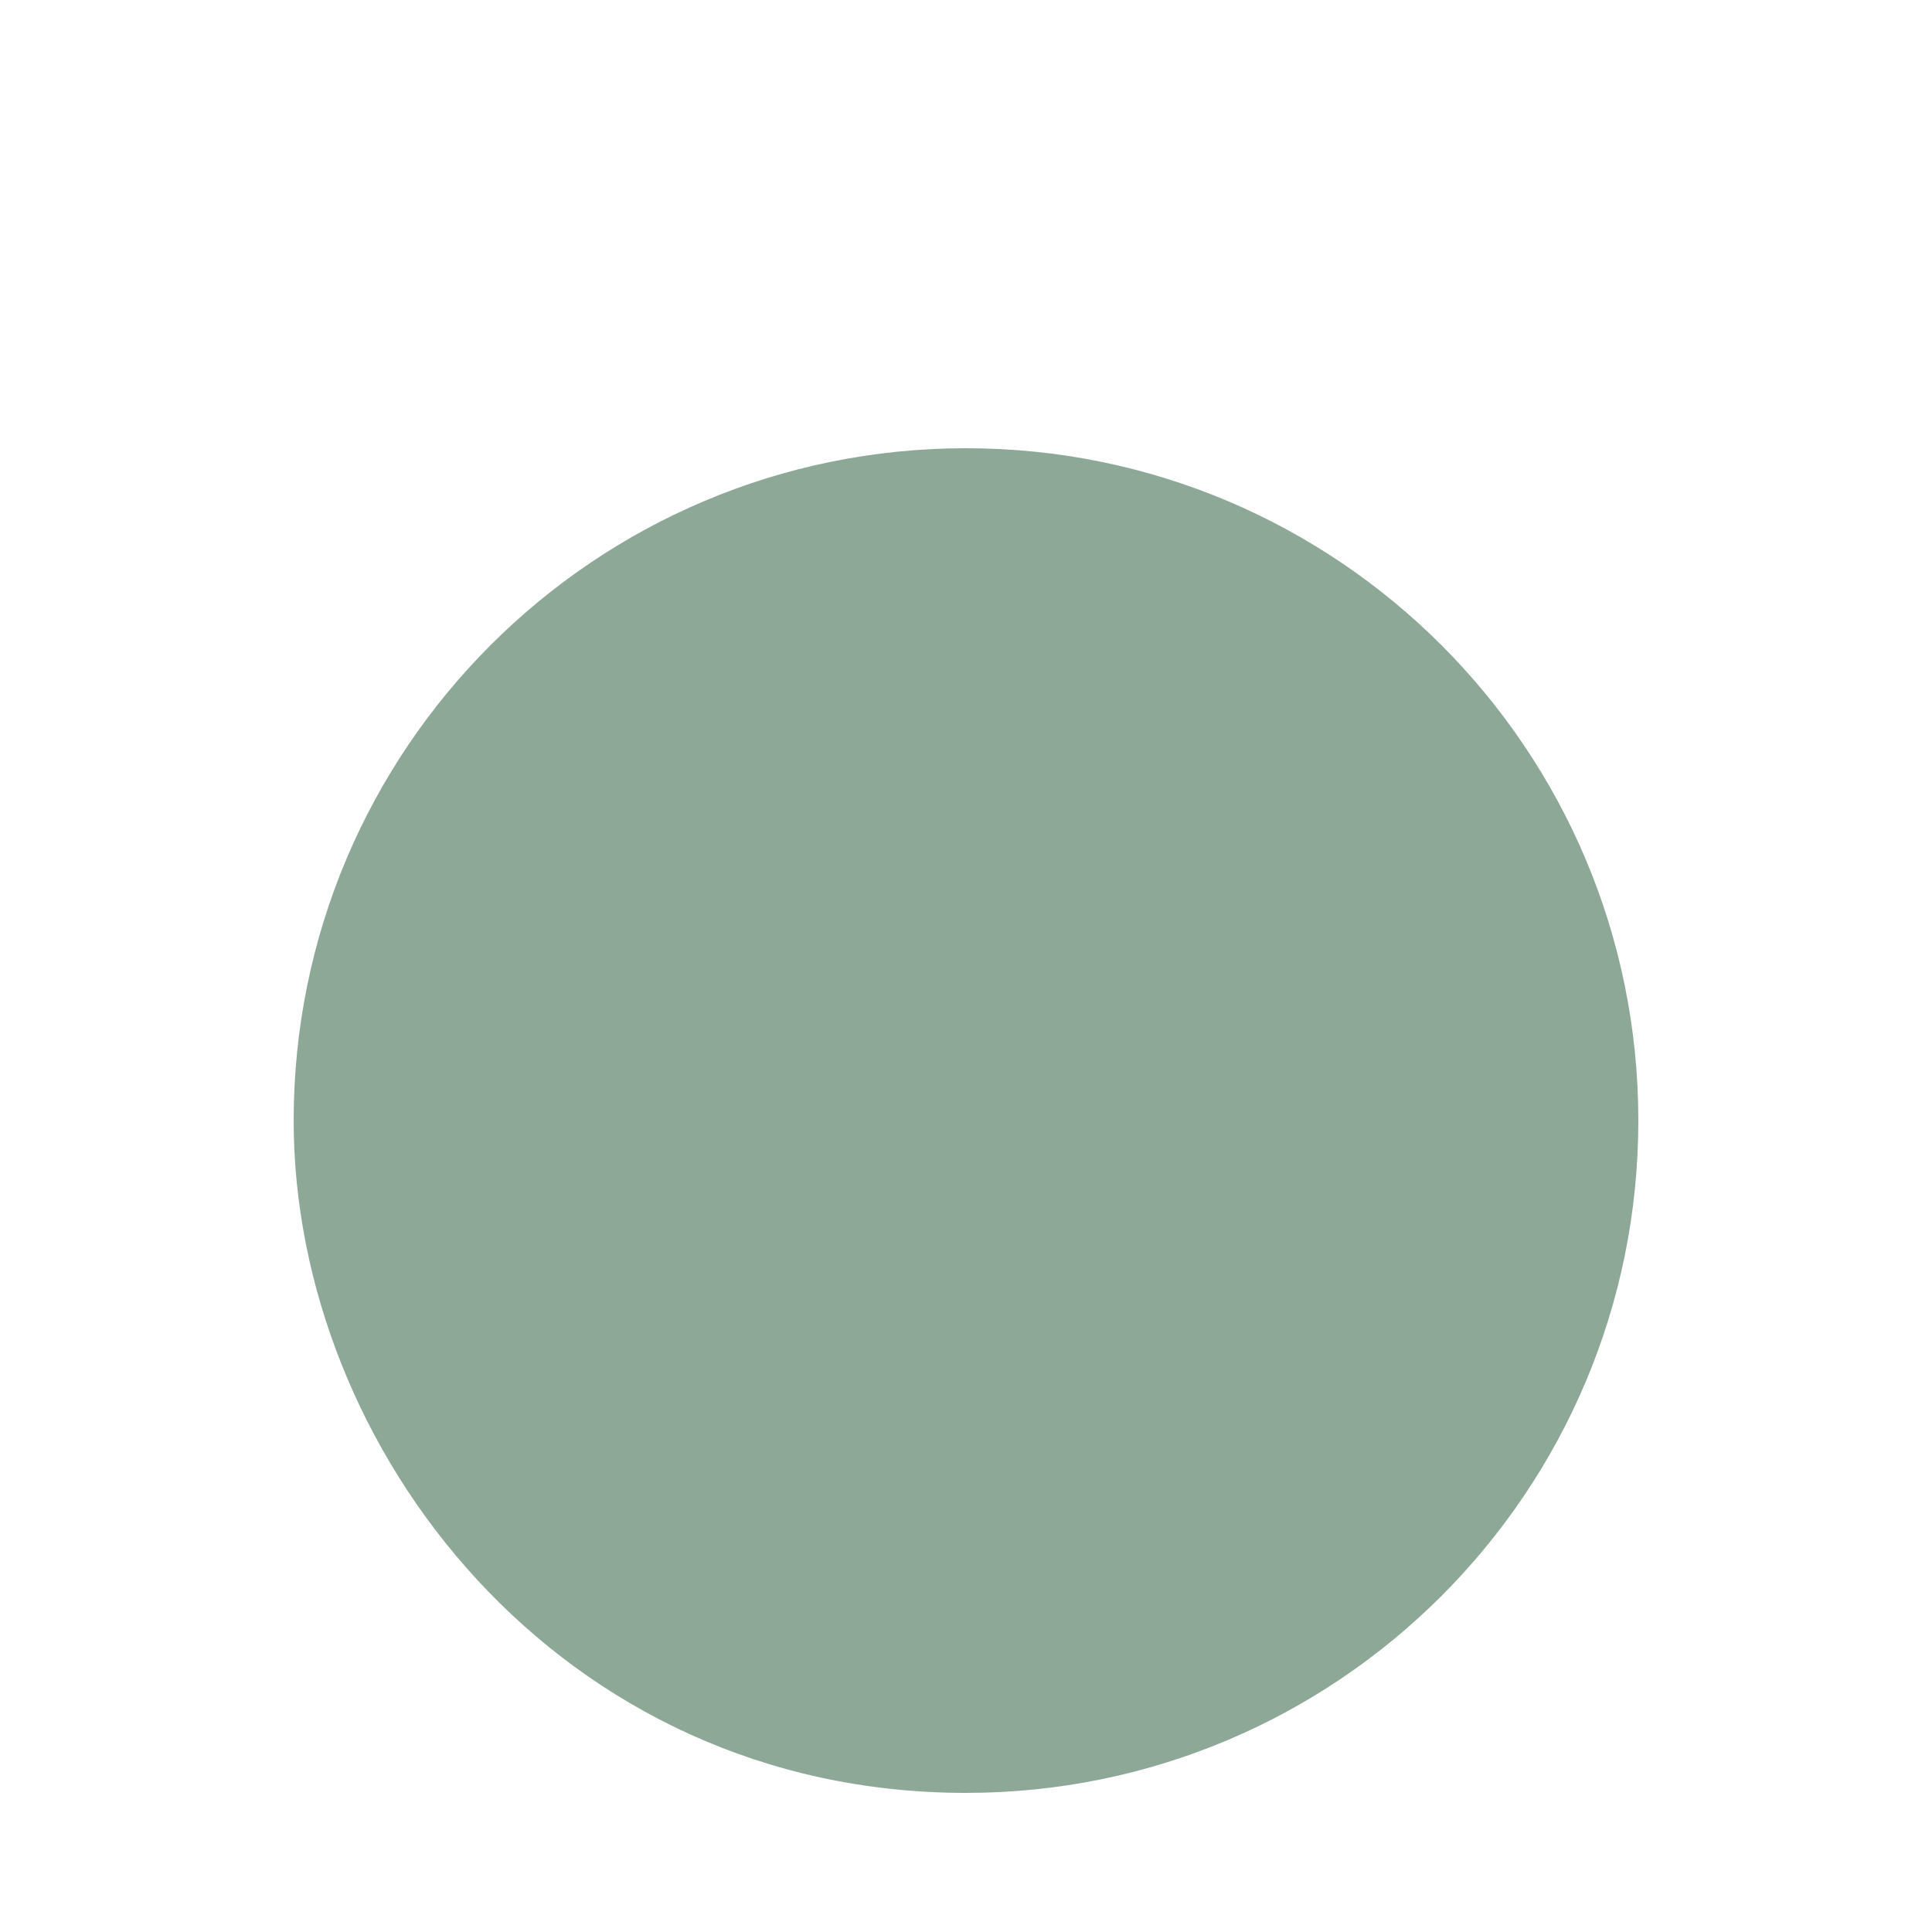
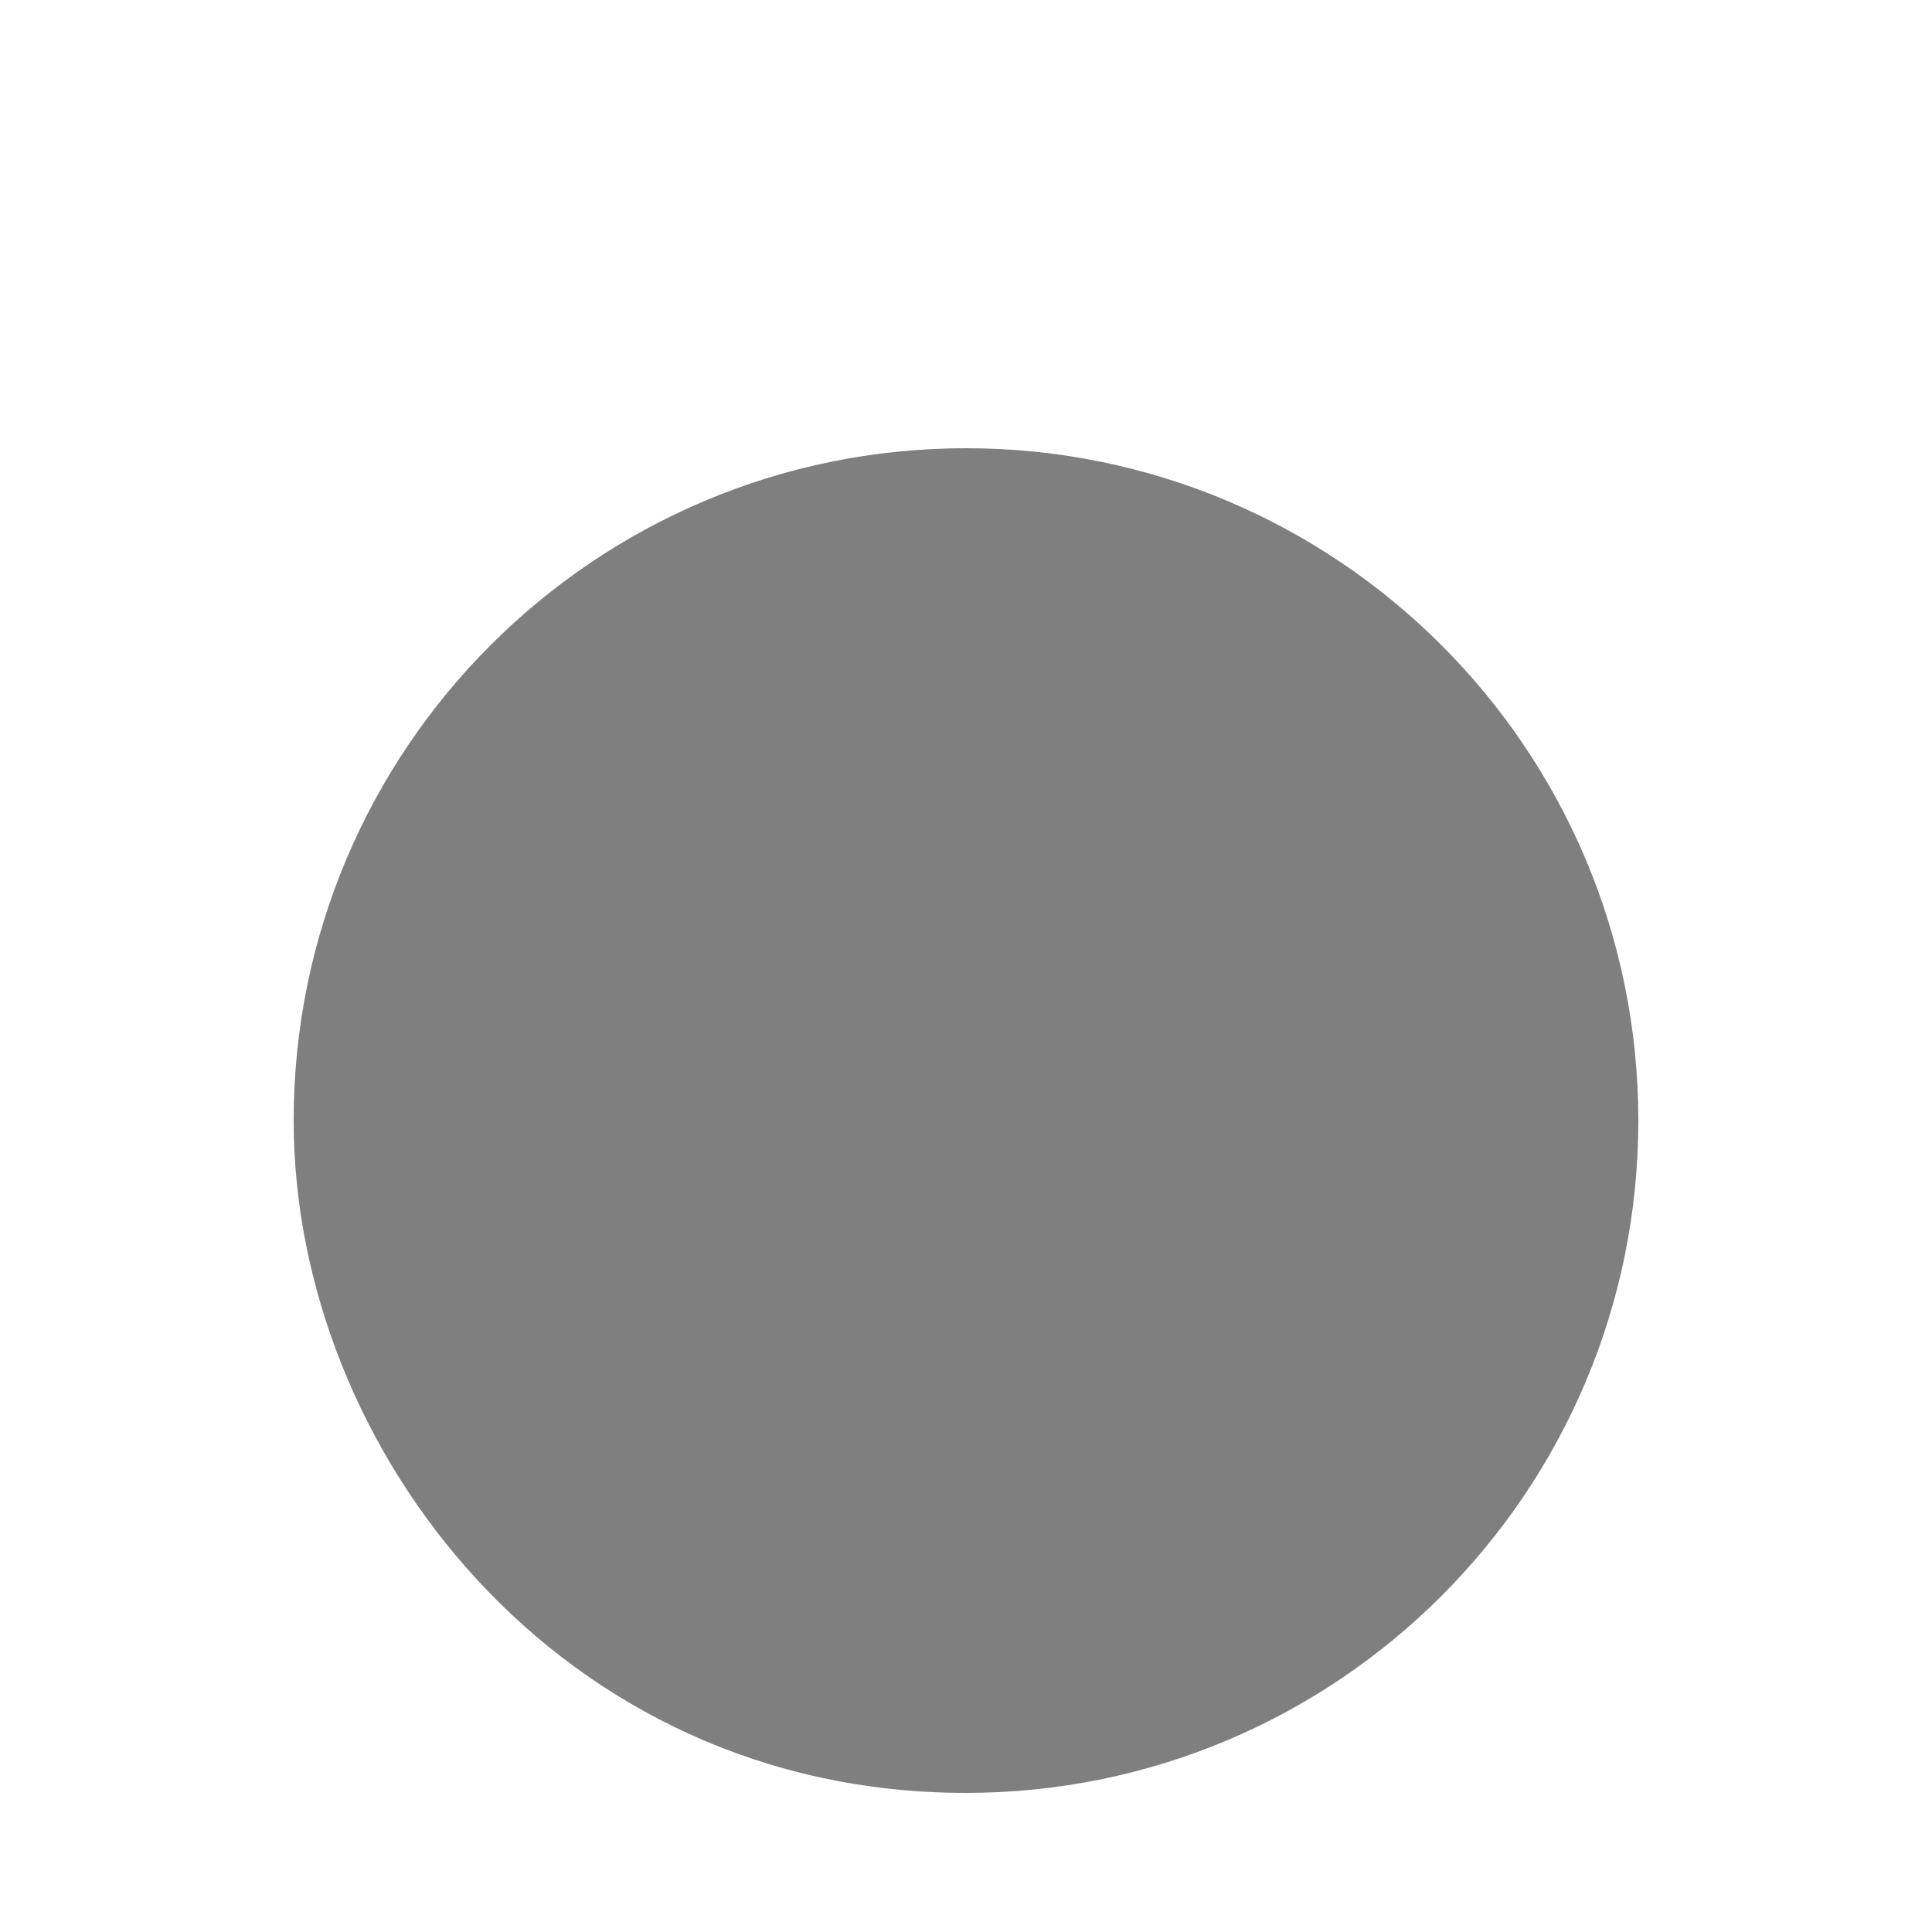
<svg xmlns="http://www.w3.org/2000/svg" version="1.1" id="Layer_1" x="0px" y="0px" width="500px" height="500px" viewBox="0 0 500 500" enable-background="new 0 0 500 500" xml:space="preserve">
-   <path fill="#8EA898" d="M250,464c96.112,0,174-77.888,174-174c0-96.097-77.888-174-174-174S76,193.903,76,290  C76,375.132,144.838,464,250,464z" />
+   <path fill="#7F7F7F" d="M250,464c96.112,0,174-77.888,174-174c0-96.097-77.888-174-174-174S76,193.903,76,290  C76,375.132,144.838,464,250,464z" />
</svg>
